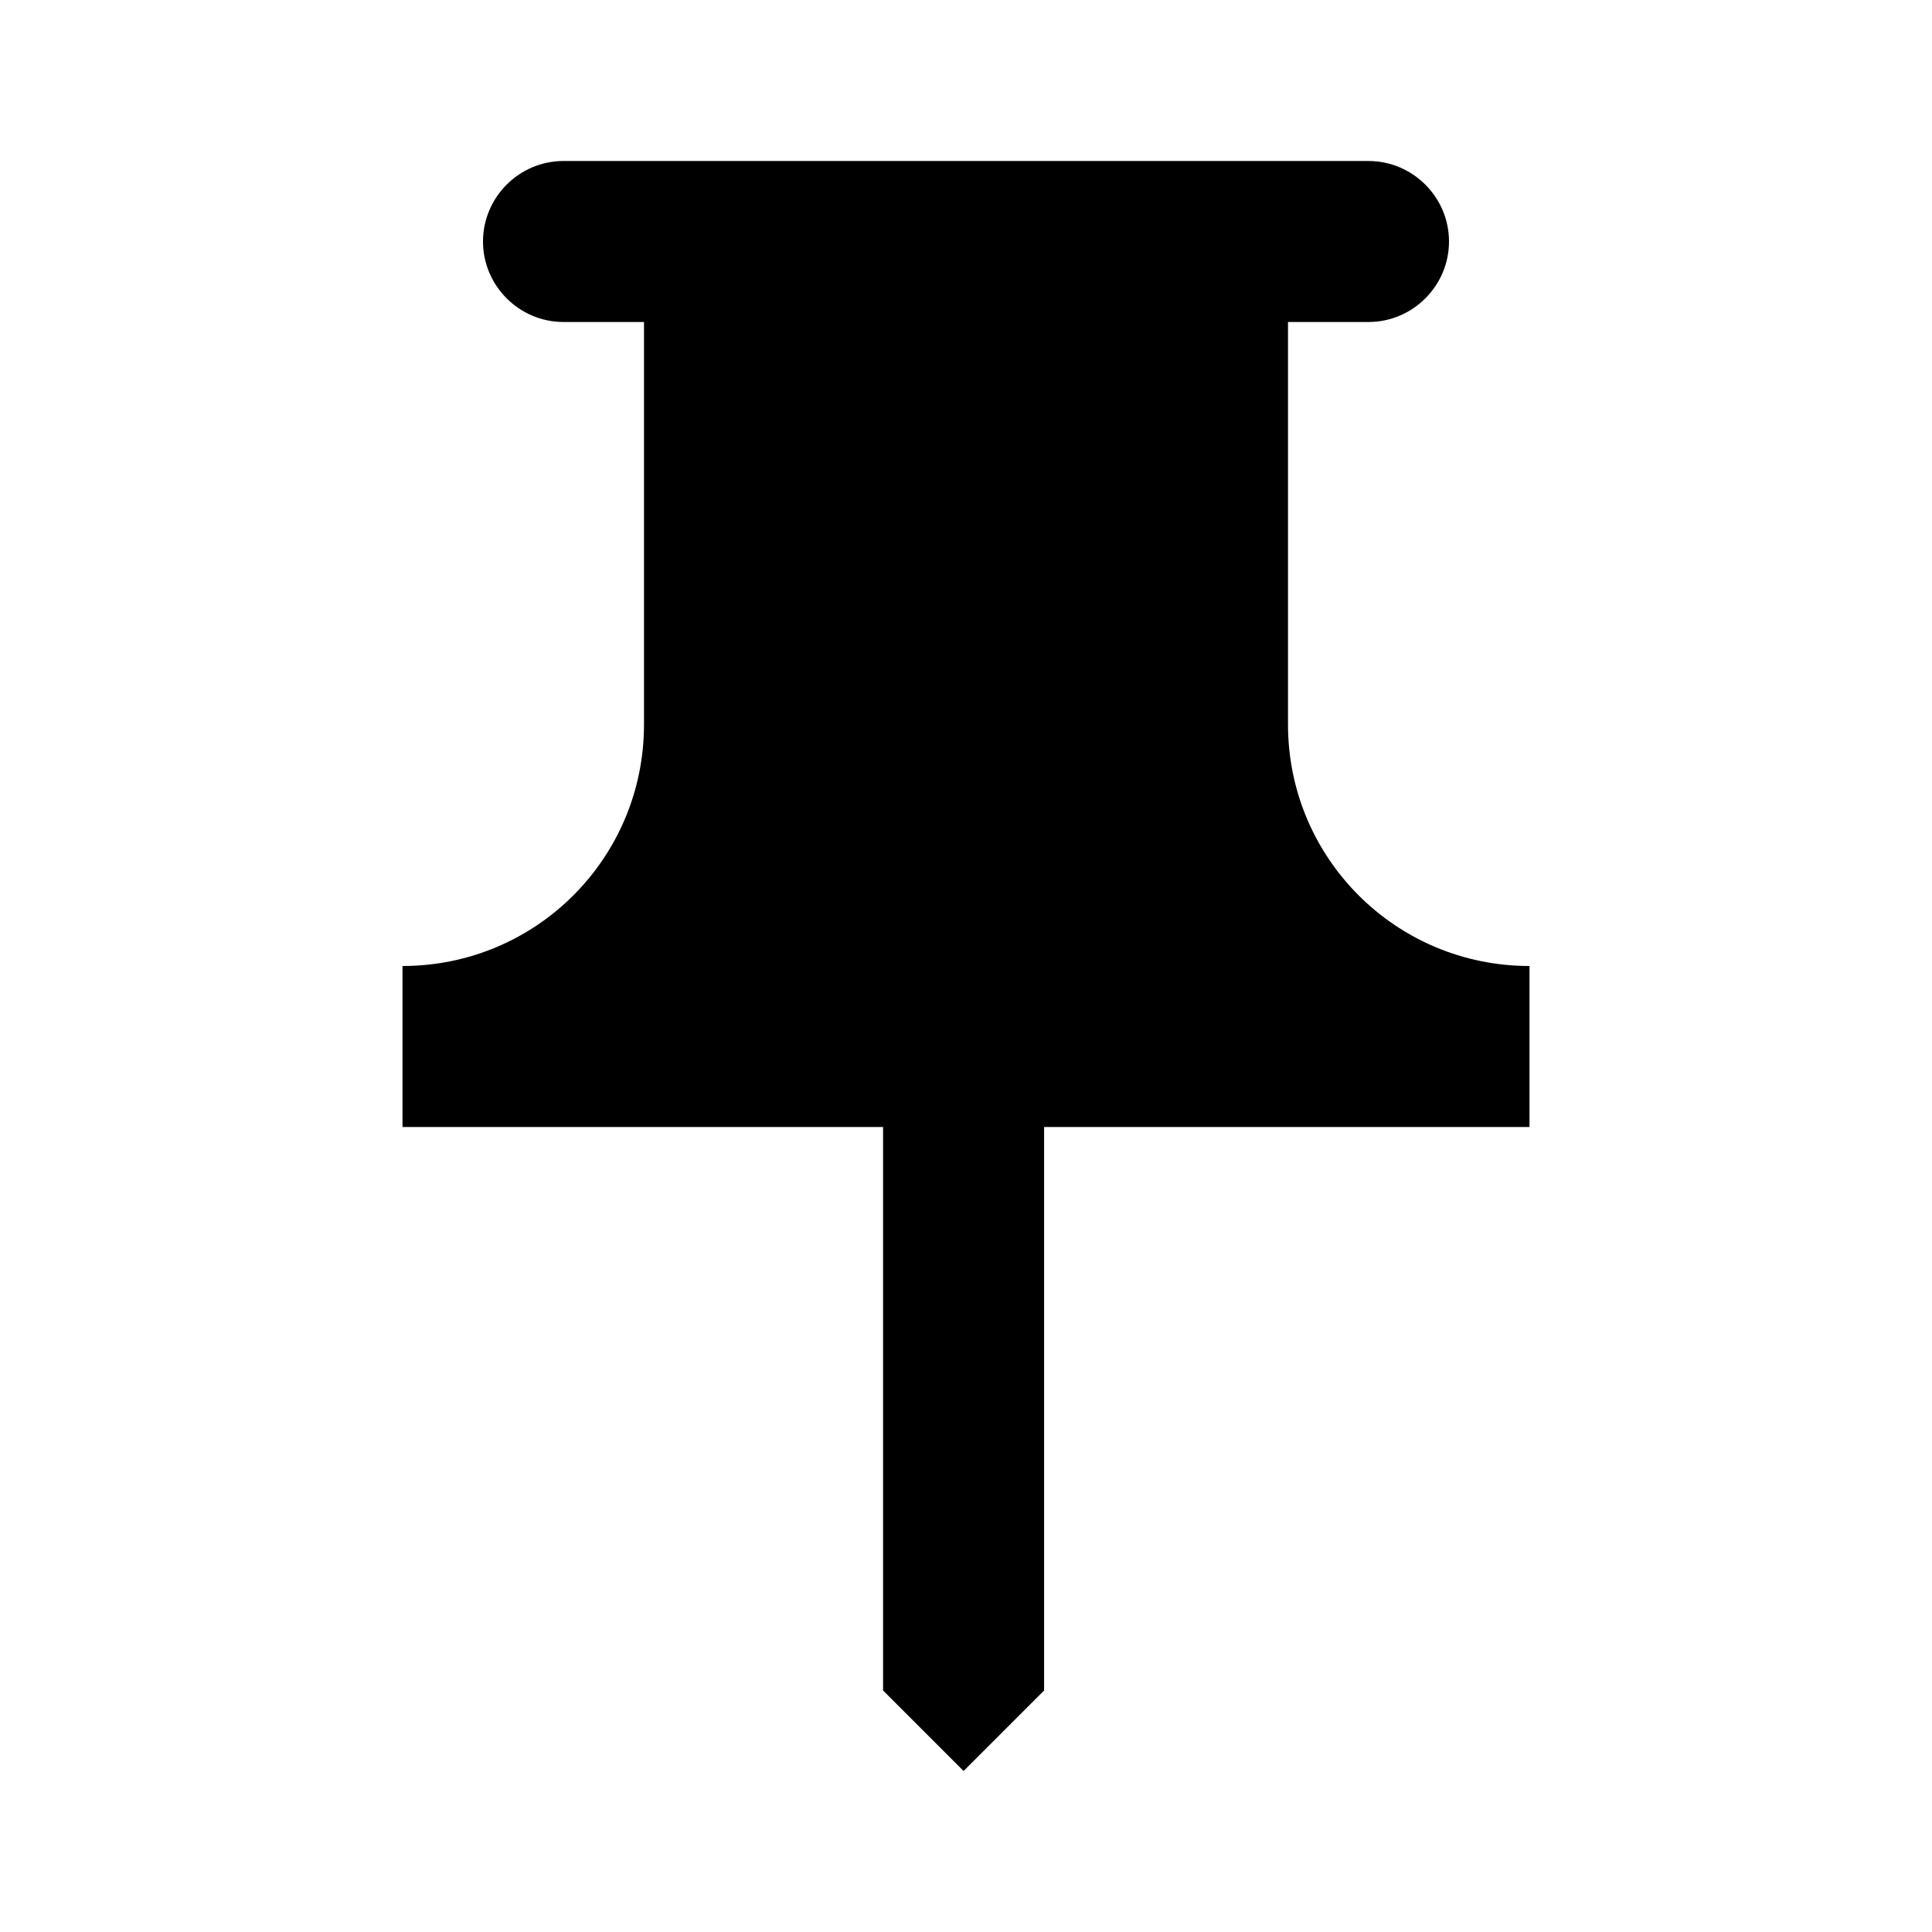
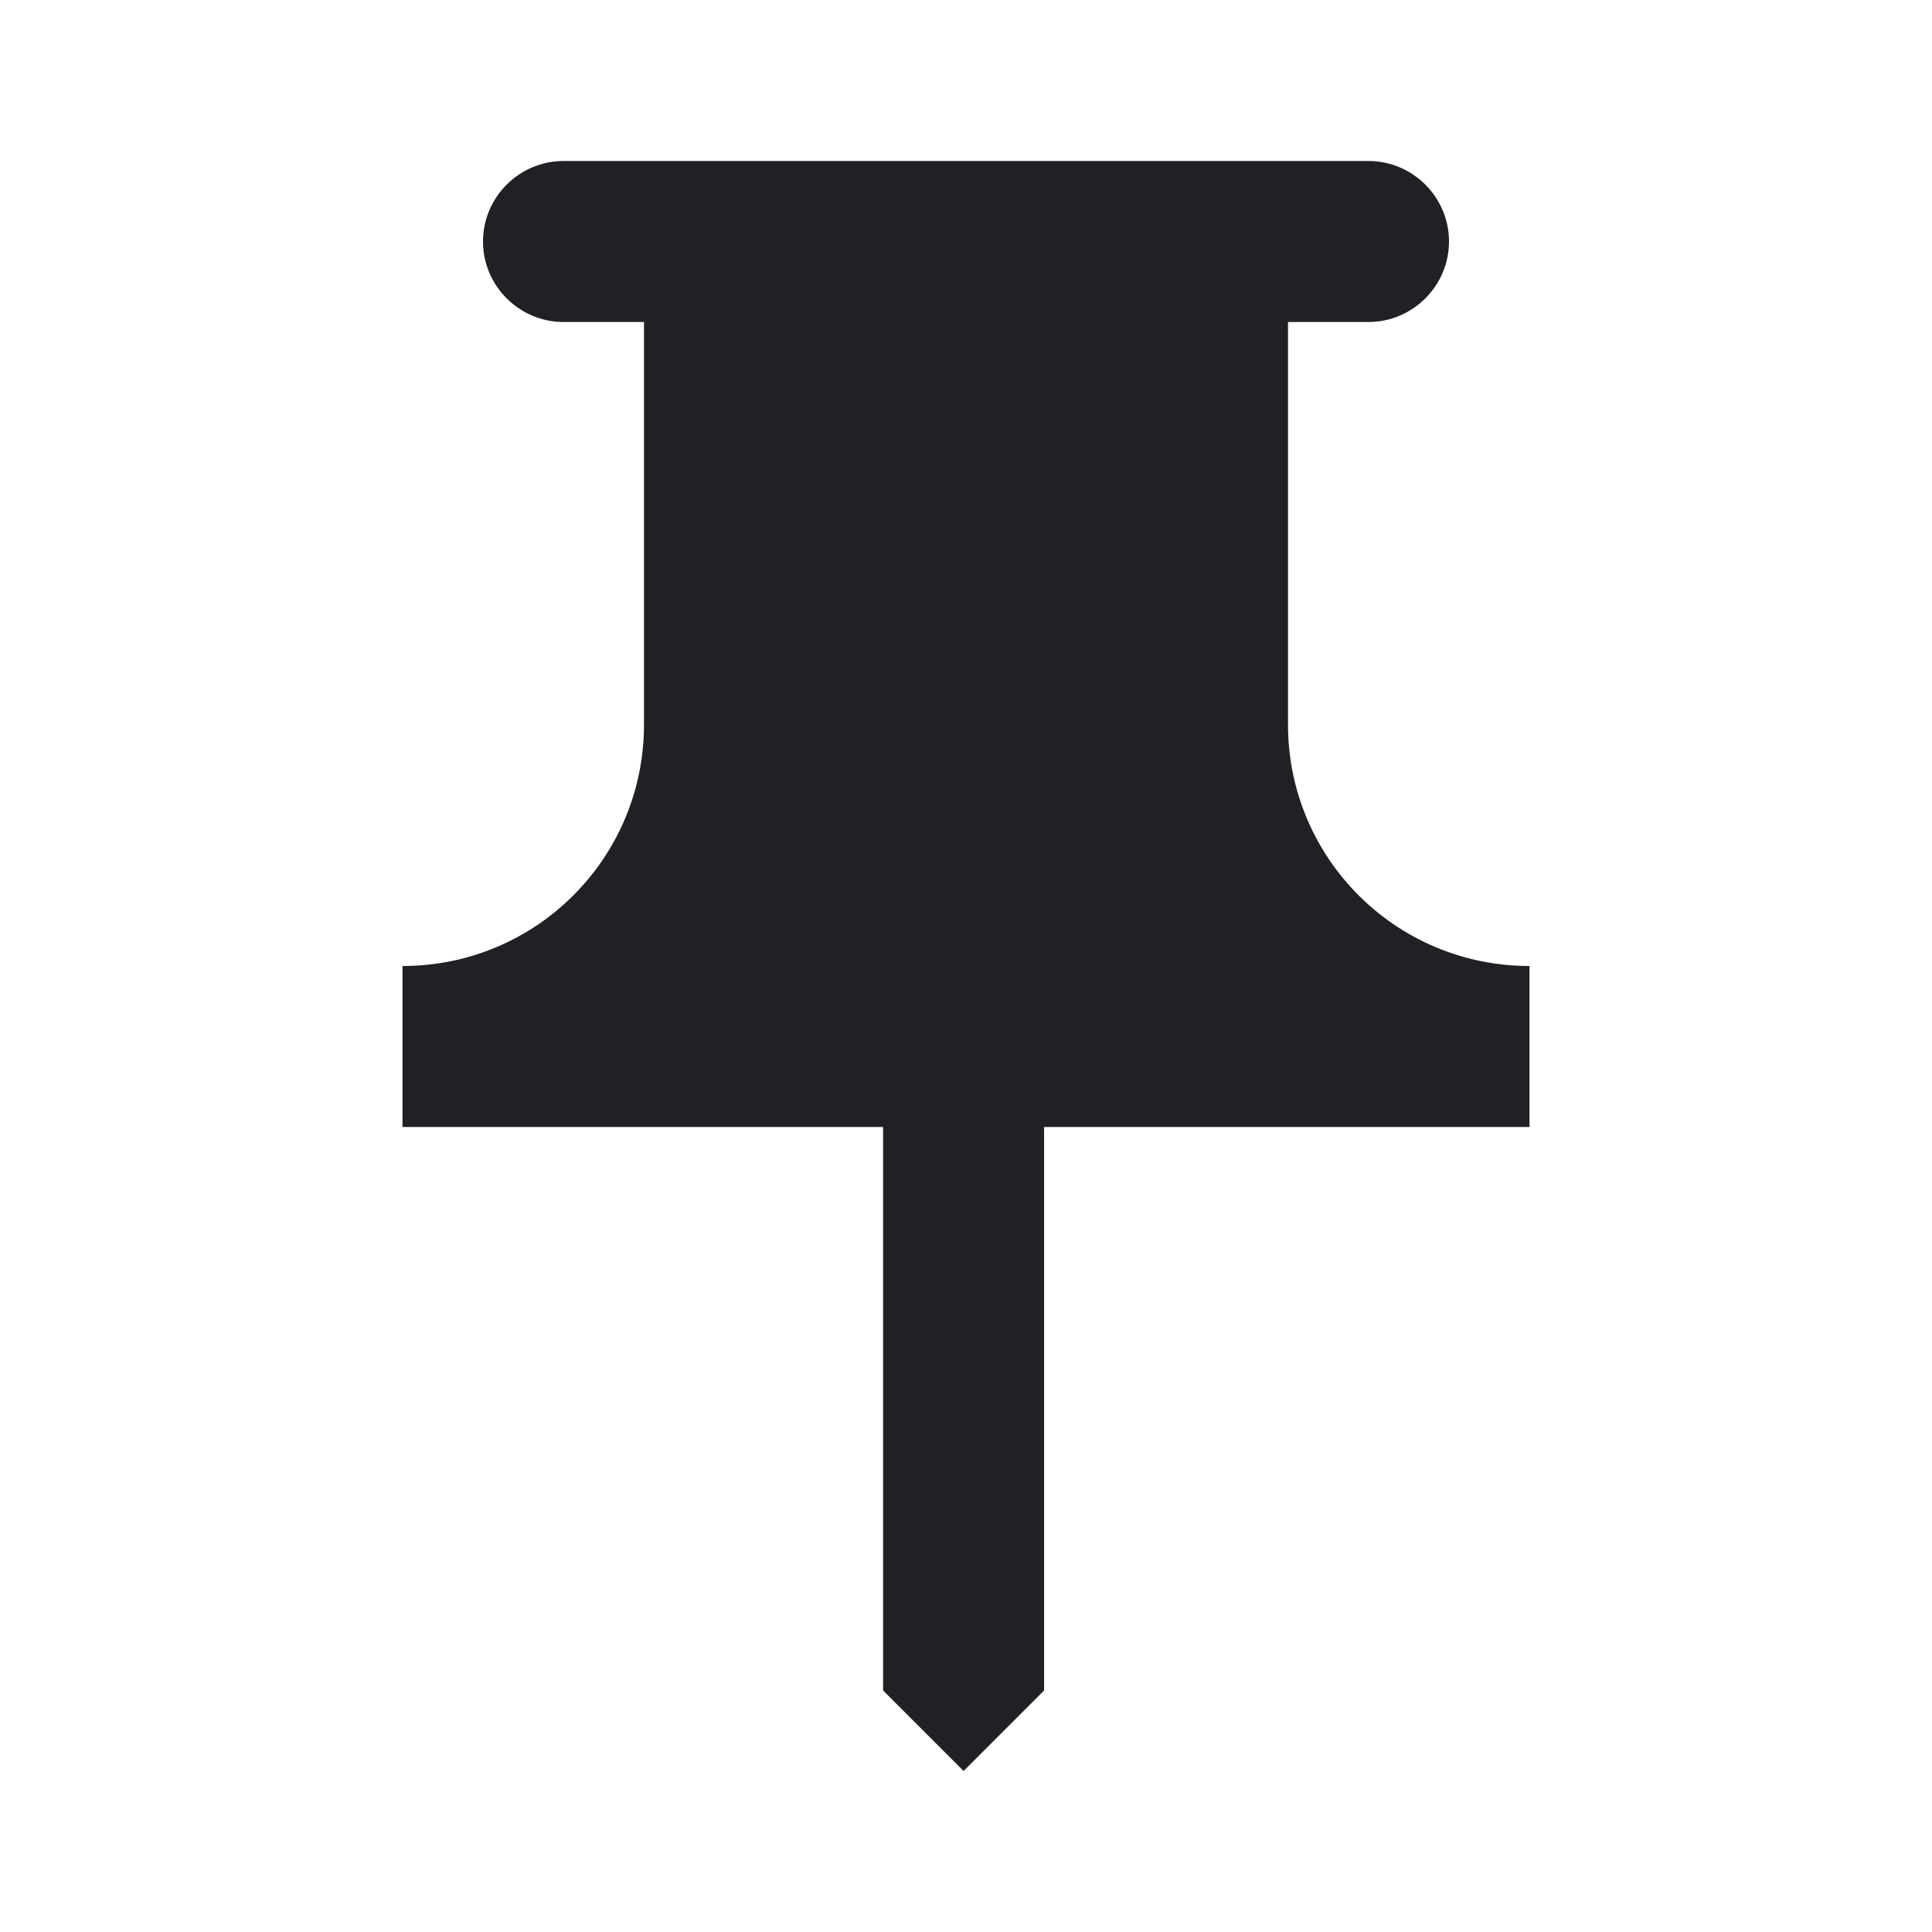
- <svg xmlns="http://www.w3.org/2000/svg" enable-background="new 0 0 24 24" height="24" viewBox="0 0 24 24" width="24">
-   <g>
-     <rect fill="none" height="24" width="24" />
-   </g>
-   <g>
-     <path d="M16,9V4l1,0c0.55,0,1-0.45,1-1v0c0-0.55-0.45-1-1-1H7C6.45,2,6,2.45,6,3v0 c0,0.55,0.45,1,1,1l1,0v5c0,1.66-1.34,3-3,3h0v2h5.97v7l1,1l1-1v-7H19v-2h0C17.34,12,16,10.66,16,9z" fill-rule="evenodd" />
-   </g>
+ <svg xmlns="http://www.w3.org/2000/svg" width="24" height="24" viewBox="0 0 24 24" fill="none">
+   <path fill-rule="evenodd" clip-rule="evenodd" d="M16 9V4H17C17.55 4 18 3.55 18 3C18 2.45 17.55 2 17 2H7C6.45 2 6 2.45 6 3C6 3.55 6.45 4 7 4H8V9C8 10.66 6.66 12 5 12V14H10.97V21L11.97 22L12.97 21V14H19V12C17.34 12 16 10.66 16 9Z" fill="#202124" />
</svg>
